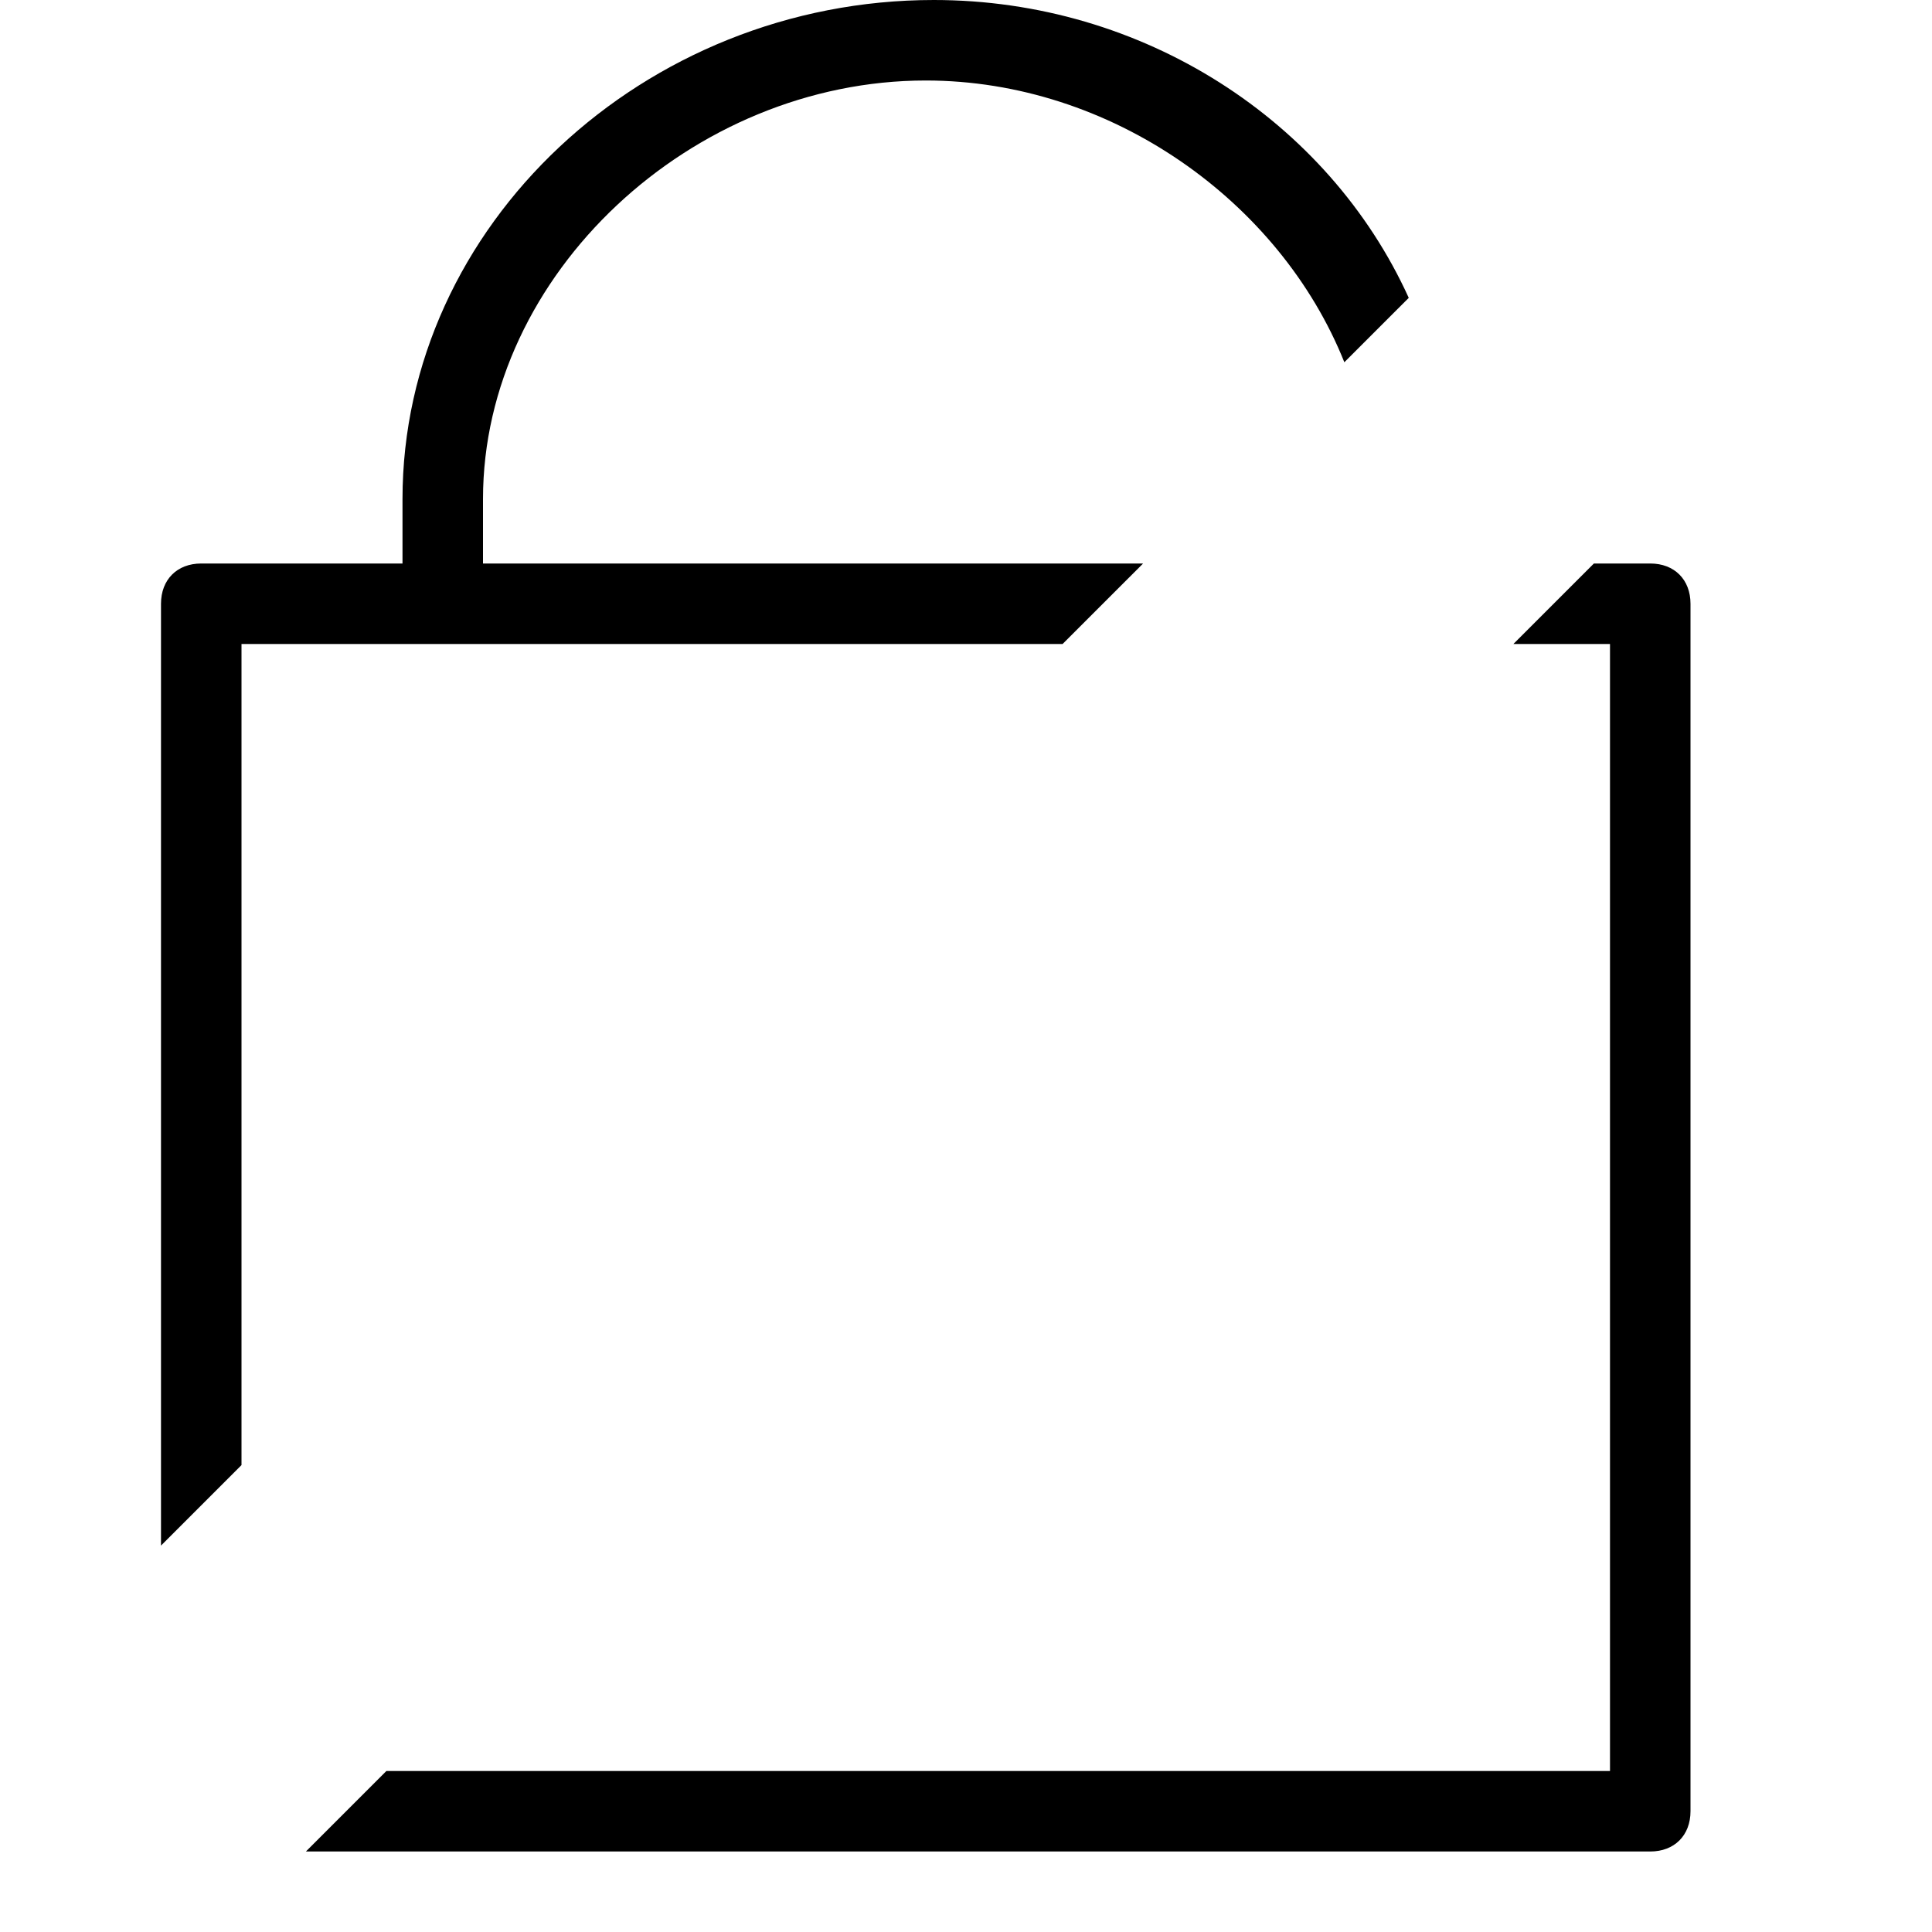
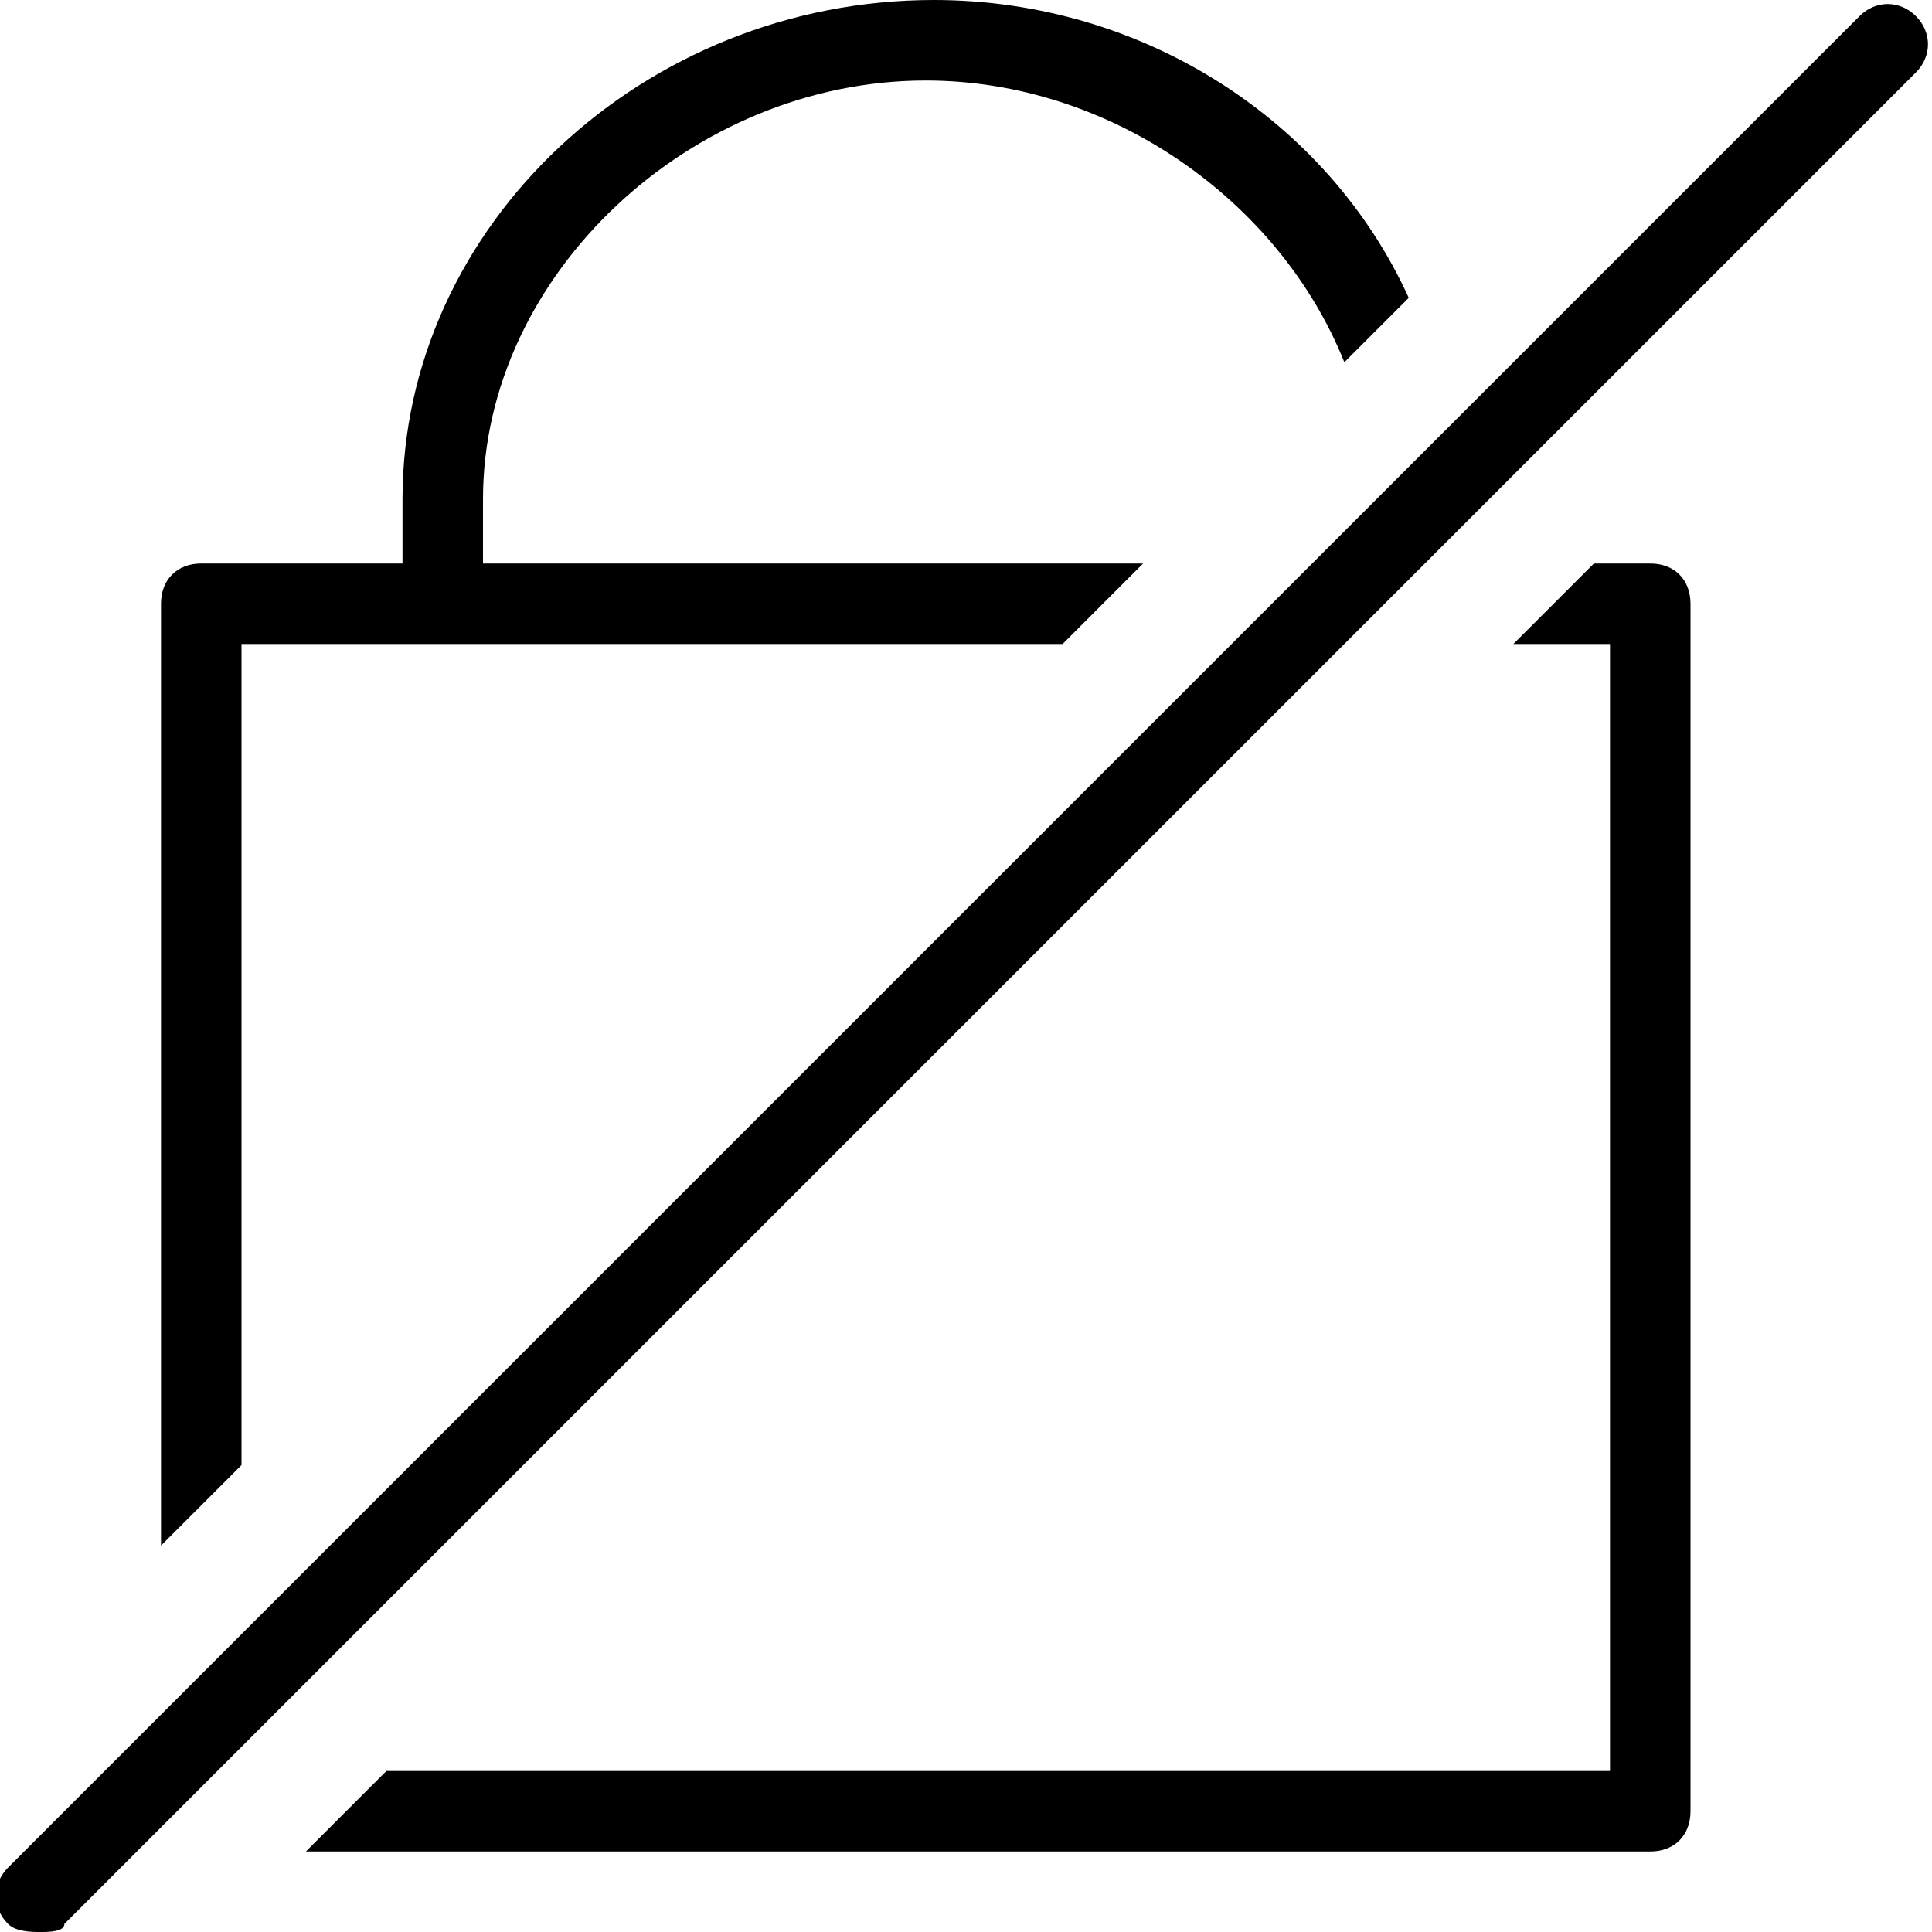
<svg xmlns="http://www.w3.org/2000/svg" viewBox="0 0 24 24">
-   <path d="m.5 23.5 23-23" />
-   <path d="m3 18.2v-10.2h10.2l1-1h-8.2v-.8c0-2.8 2.6-5.2 5.5-5.2 2.3 0 4.4 1.5 5.2 3.5l.8-.8c-1-2.2-3.3-3.7-5.9-3.7-3.6 0-6.6 2.8-6.6 6.2v.8h-2.5c-.3 0-.5.2-.5.5v11.7z" />
-   <path d="m20.5 7h-.7l-1 1h1.2v14h-15.2l-1 1h16.7c.3 0 .5-.2.5-.5v-15c0-.3-.2-.5-.5-.5z" />
+   <path d="M0.5,24c-0.1,0-0.3,0-0.4-0.1c-0.2-0.2-0.2-0.5,0-0.7l23-23c0.2-0.2,0.5-0.2,0.7,0s0.2,0.5,0,0.7l-23,23C0.8,24,0.6,24,0.5,24z" />
+   <path d="M3,18.2V8h10.2l1-1H6V6.2C6,3.4,8.6,1,11.5,1c2.3,0,4.4,1.5,5.2,3.5l0.8-0.8c-1-2.2-3.3-3.7-5.9-3.7C8,0,5,2.8,5,6.2V7H2.5C2.2,7,2,7.2,2,7.5v11.7L3,18.2z" />
+   <path d="M20.5,7h-0.7l-1,1H20v14H4.8l-1,1h16.7c0.3,0,0.5-0.2,0.5-0.5v-15C21,7.2,20.8,7,20.5,7z" />
</svg>
